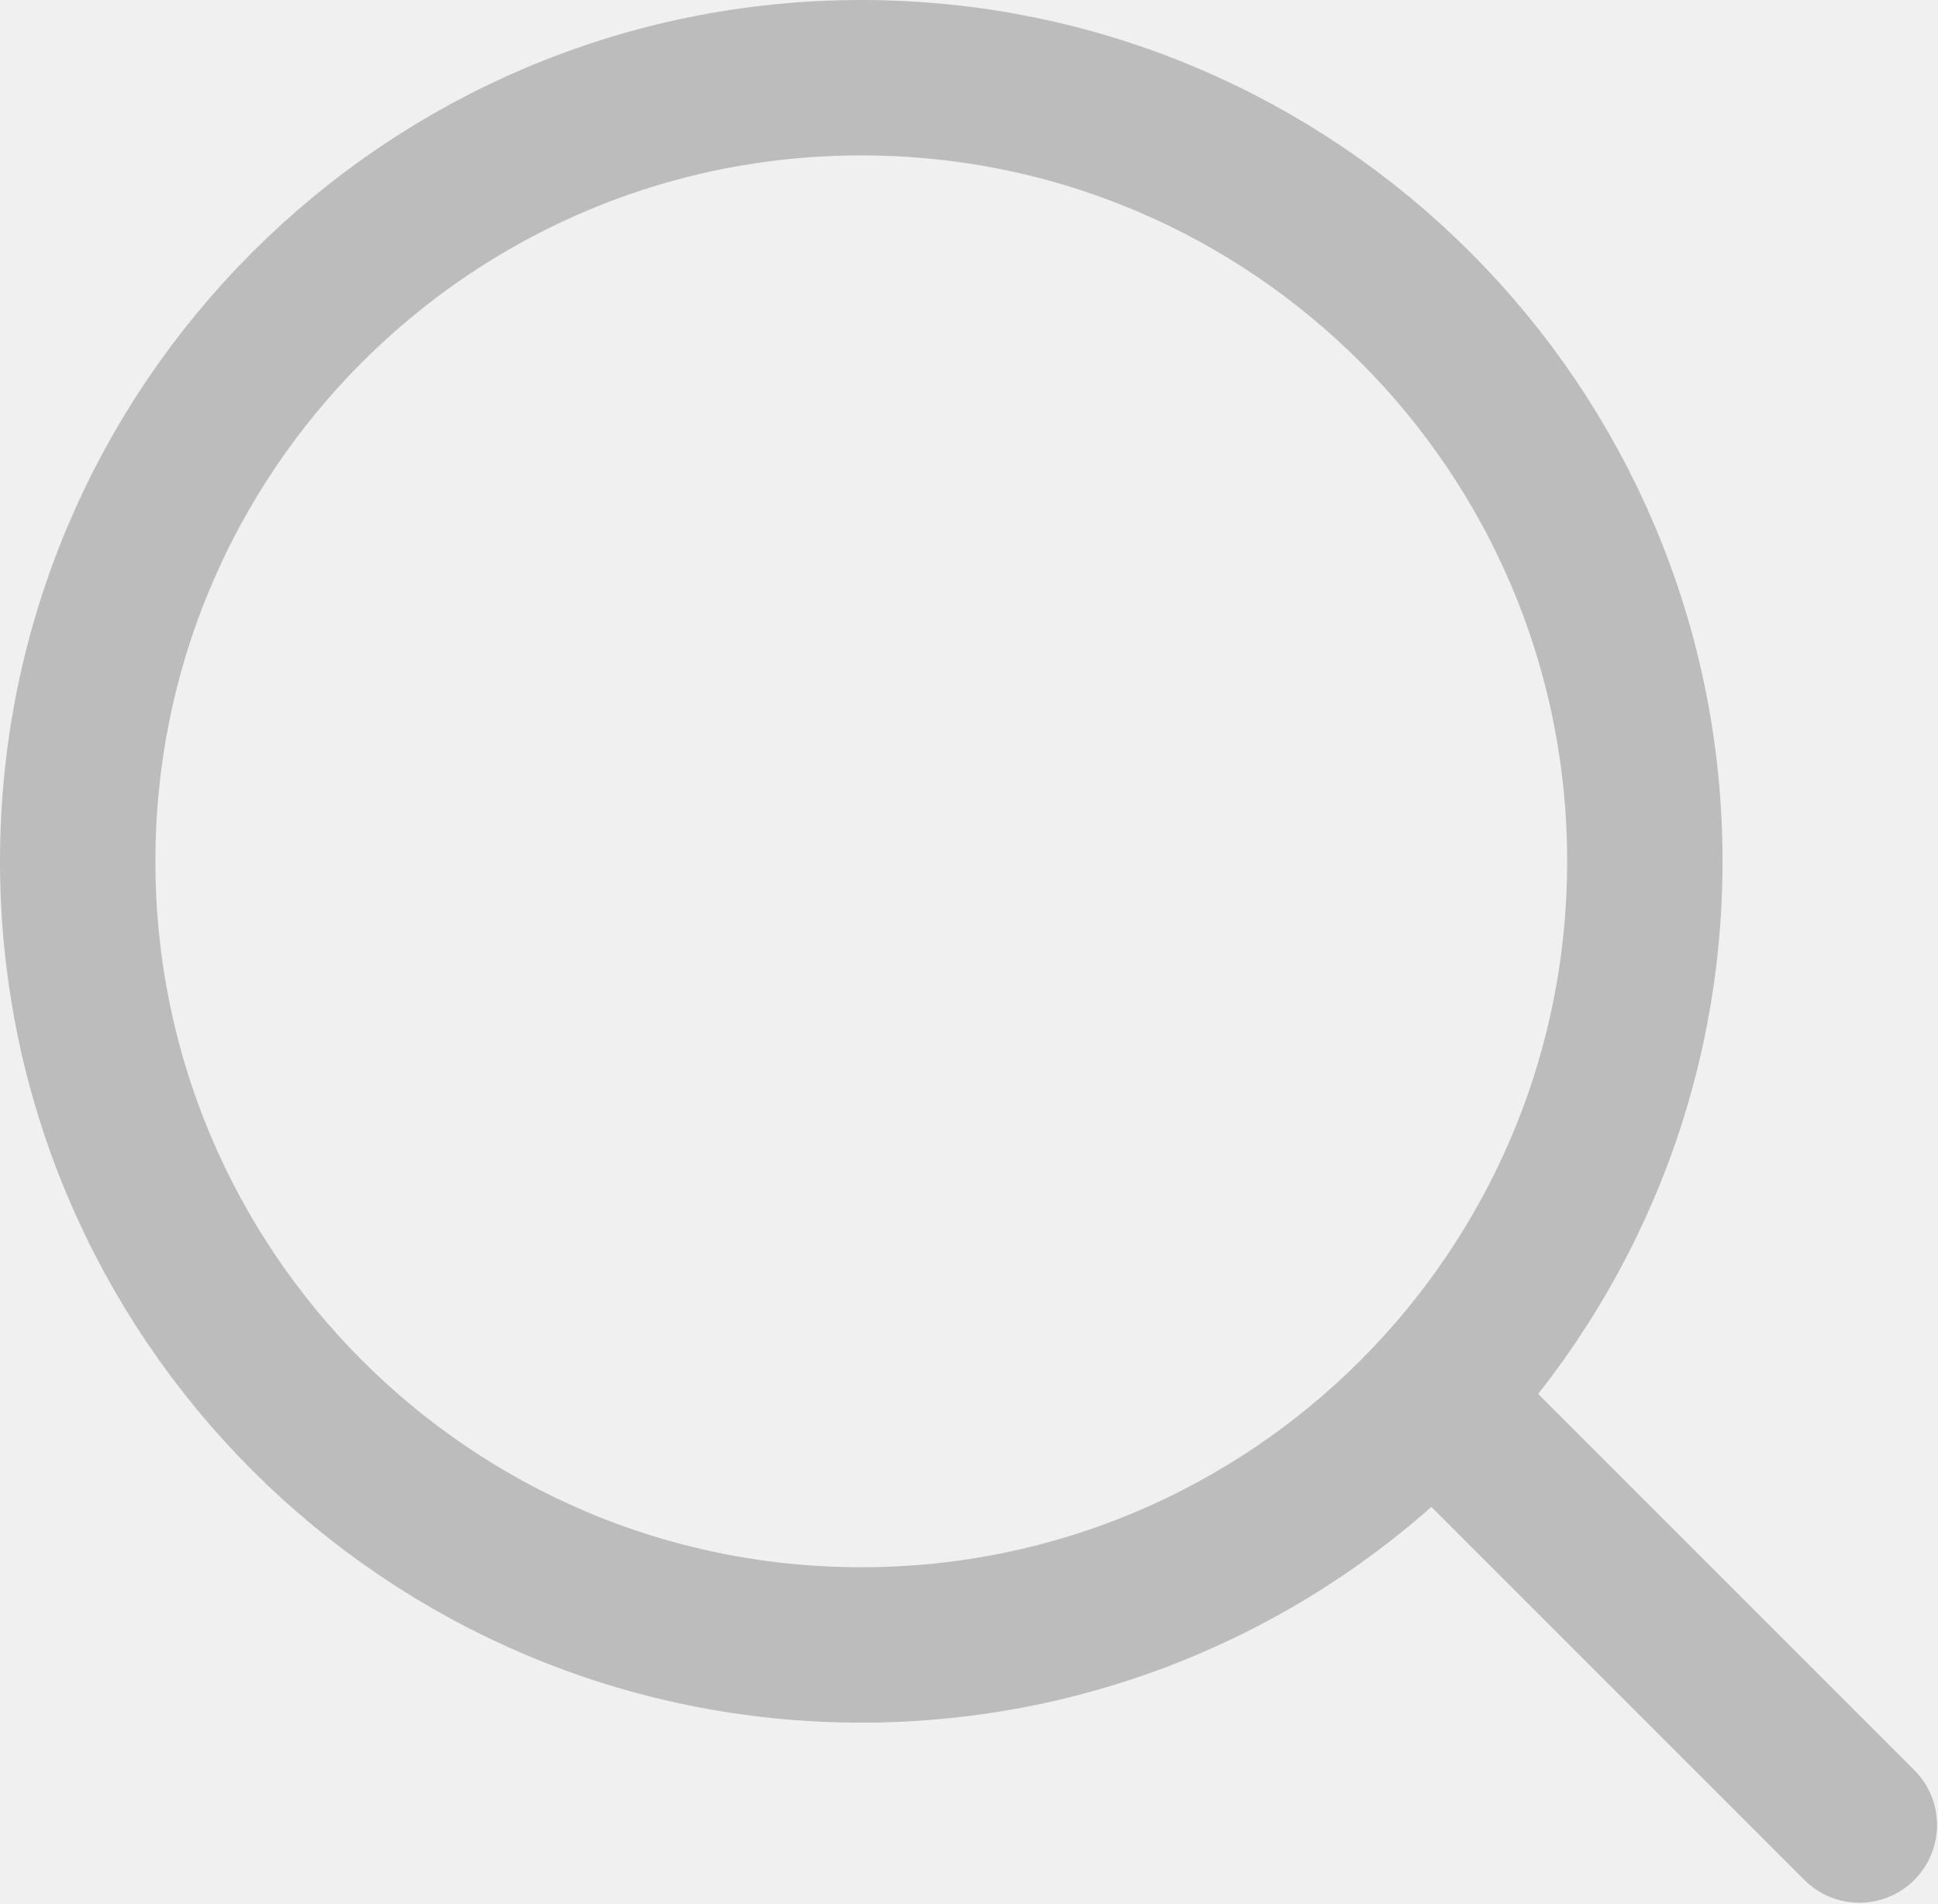
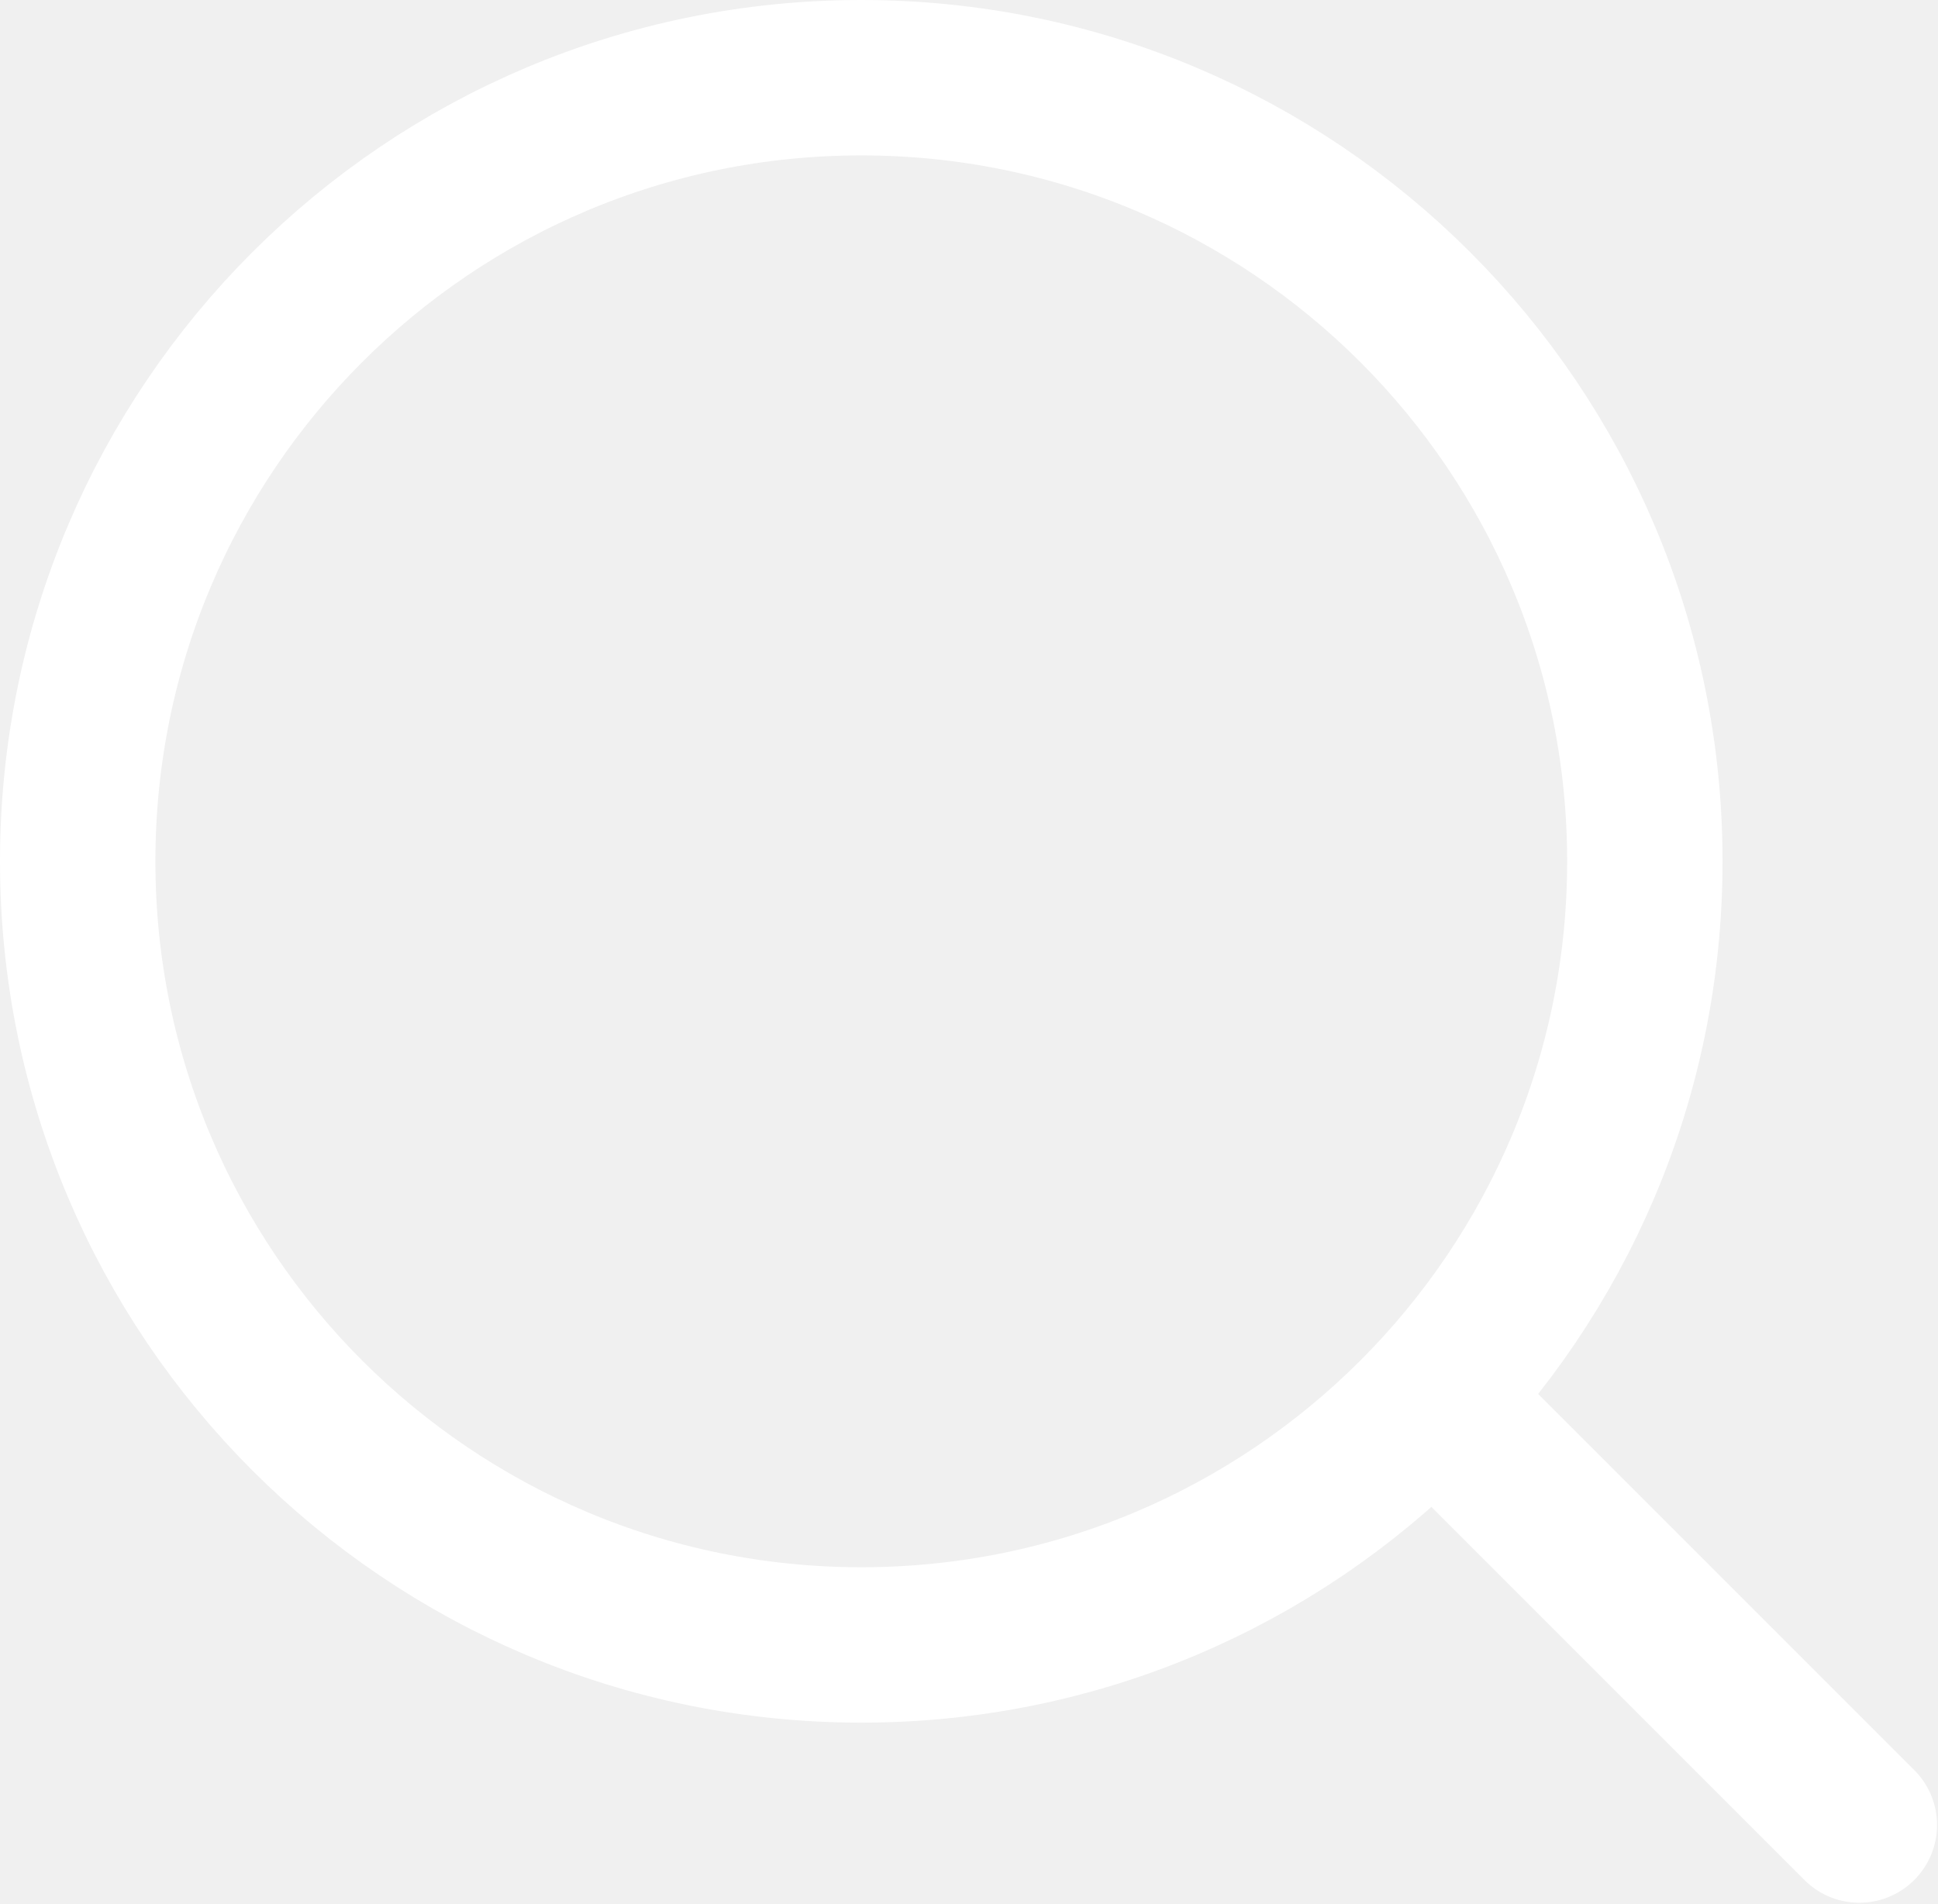
- <svg xmlns="http://www.w3.org/2000/svg" width="24.943" height="24.5" fill="none">
-   <g transform="translate(0 -7)">
-     <rect width="20.17" height="20.17" x="1" y="8" stroke="#bcbcbc" stroke-width="2" rx="10.085" />
-     <path fill="#bcbcbc" d="M23.236 31.207a1 1 0 0 0 1.414-1.414zm-5.32-5.32 5.32 5.32 1.414-1.414-5.32-5.32z" />
+ <svg xmlns="http://www.w3.org/2000/svg" width="24.943" height="24.5" fill="none" version="1.1" id="svg1">
+   <defs id="defs1" />
+   <g transform="translate(0 -7)" id="g1">
+     <rect width="20.17" height="20.17" x="1" y="8" stroke="#bcbcbc" stroke-width="2" rx="10.085" id="rect1" style="stroke:#ffffff;stroke-opacity:1" />
+     <path fill="#bcbcbc" d="M23.236 31.207a1 1 0 0 0 1.414-1.414zm-5.32-5.32 5.32 5.32 1.414-1.414-5.32-5.32z" id="path1" style="fill:#ffffff;fill-opacity:1" />
  </g>
</svg>
